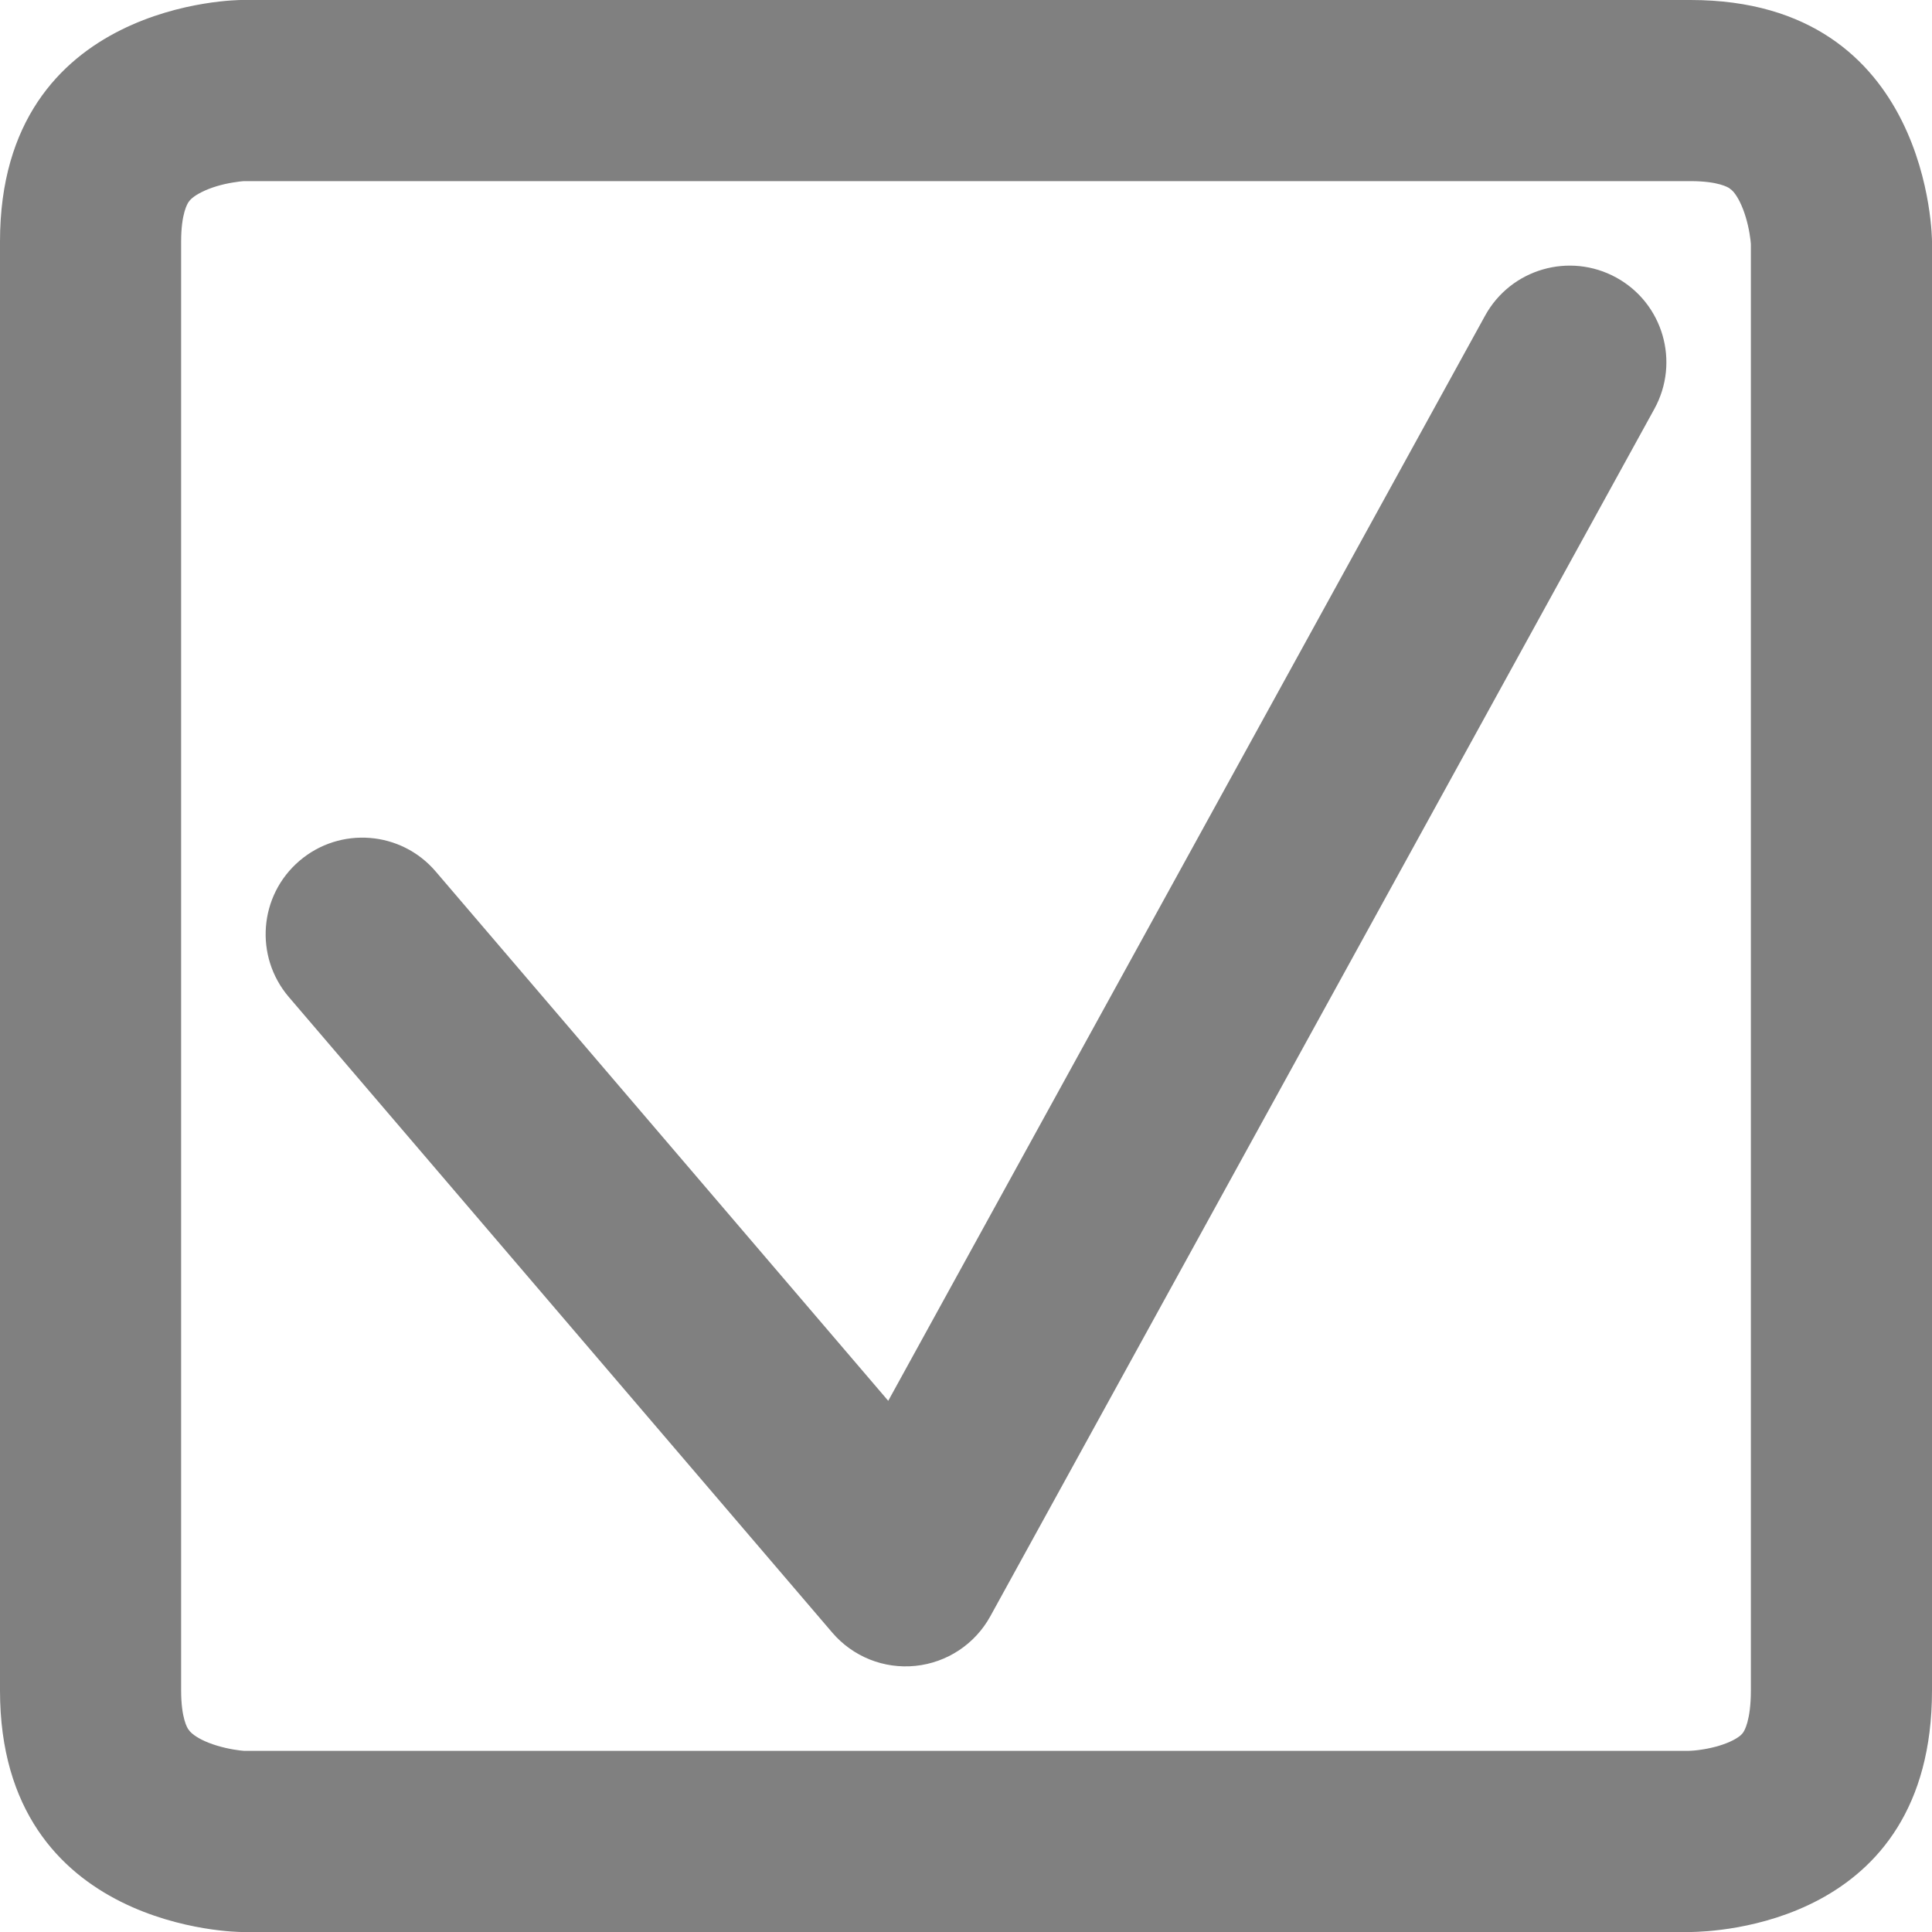
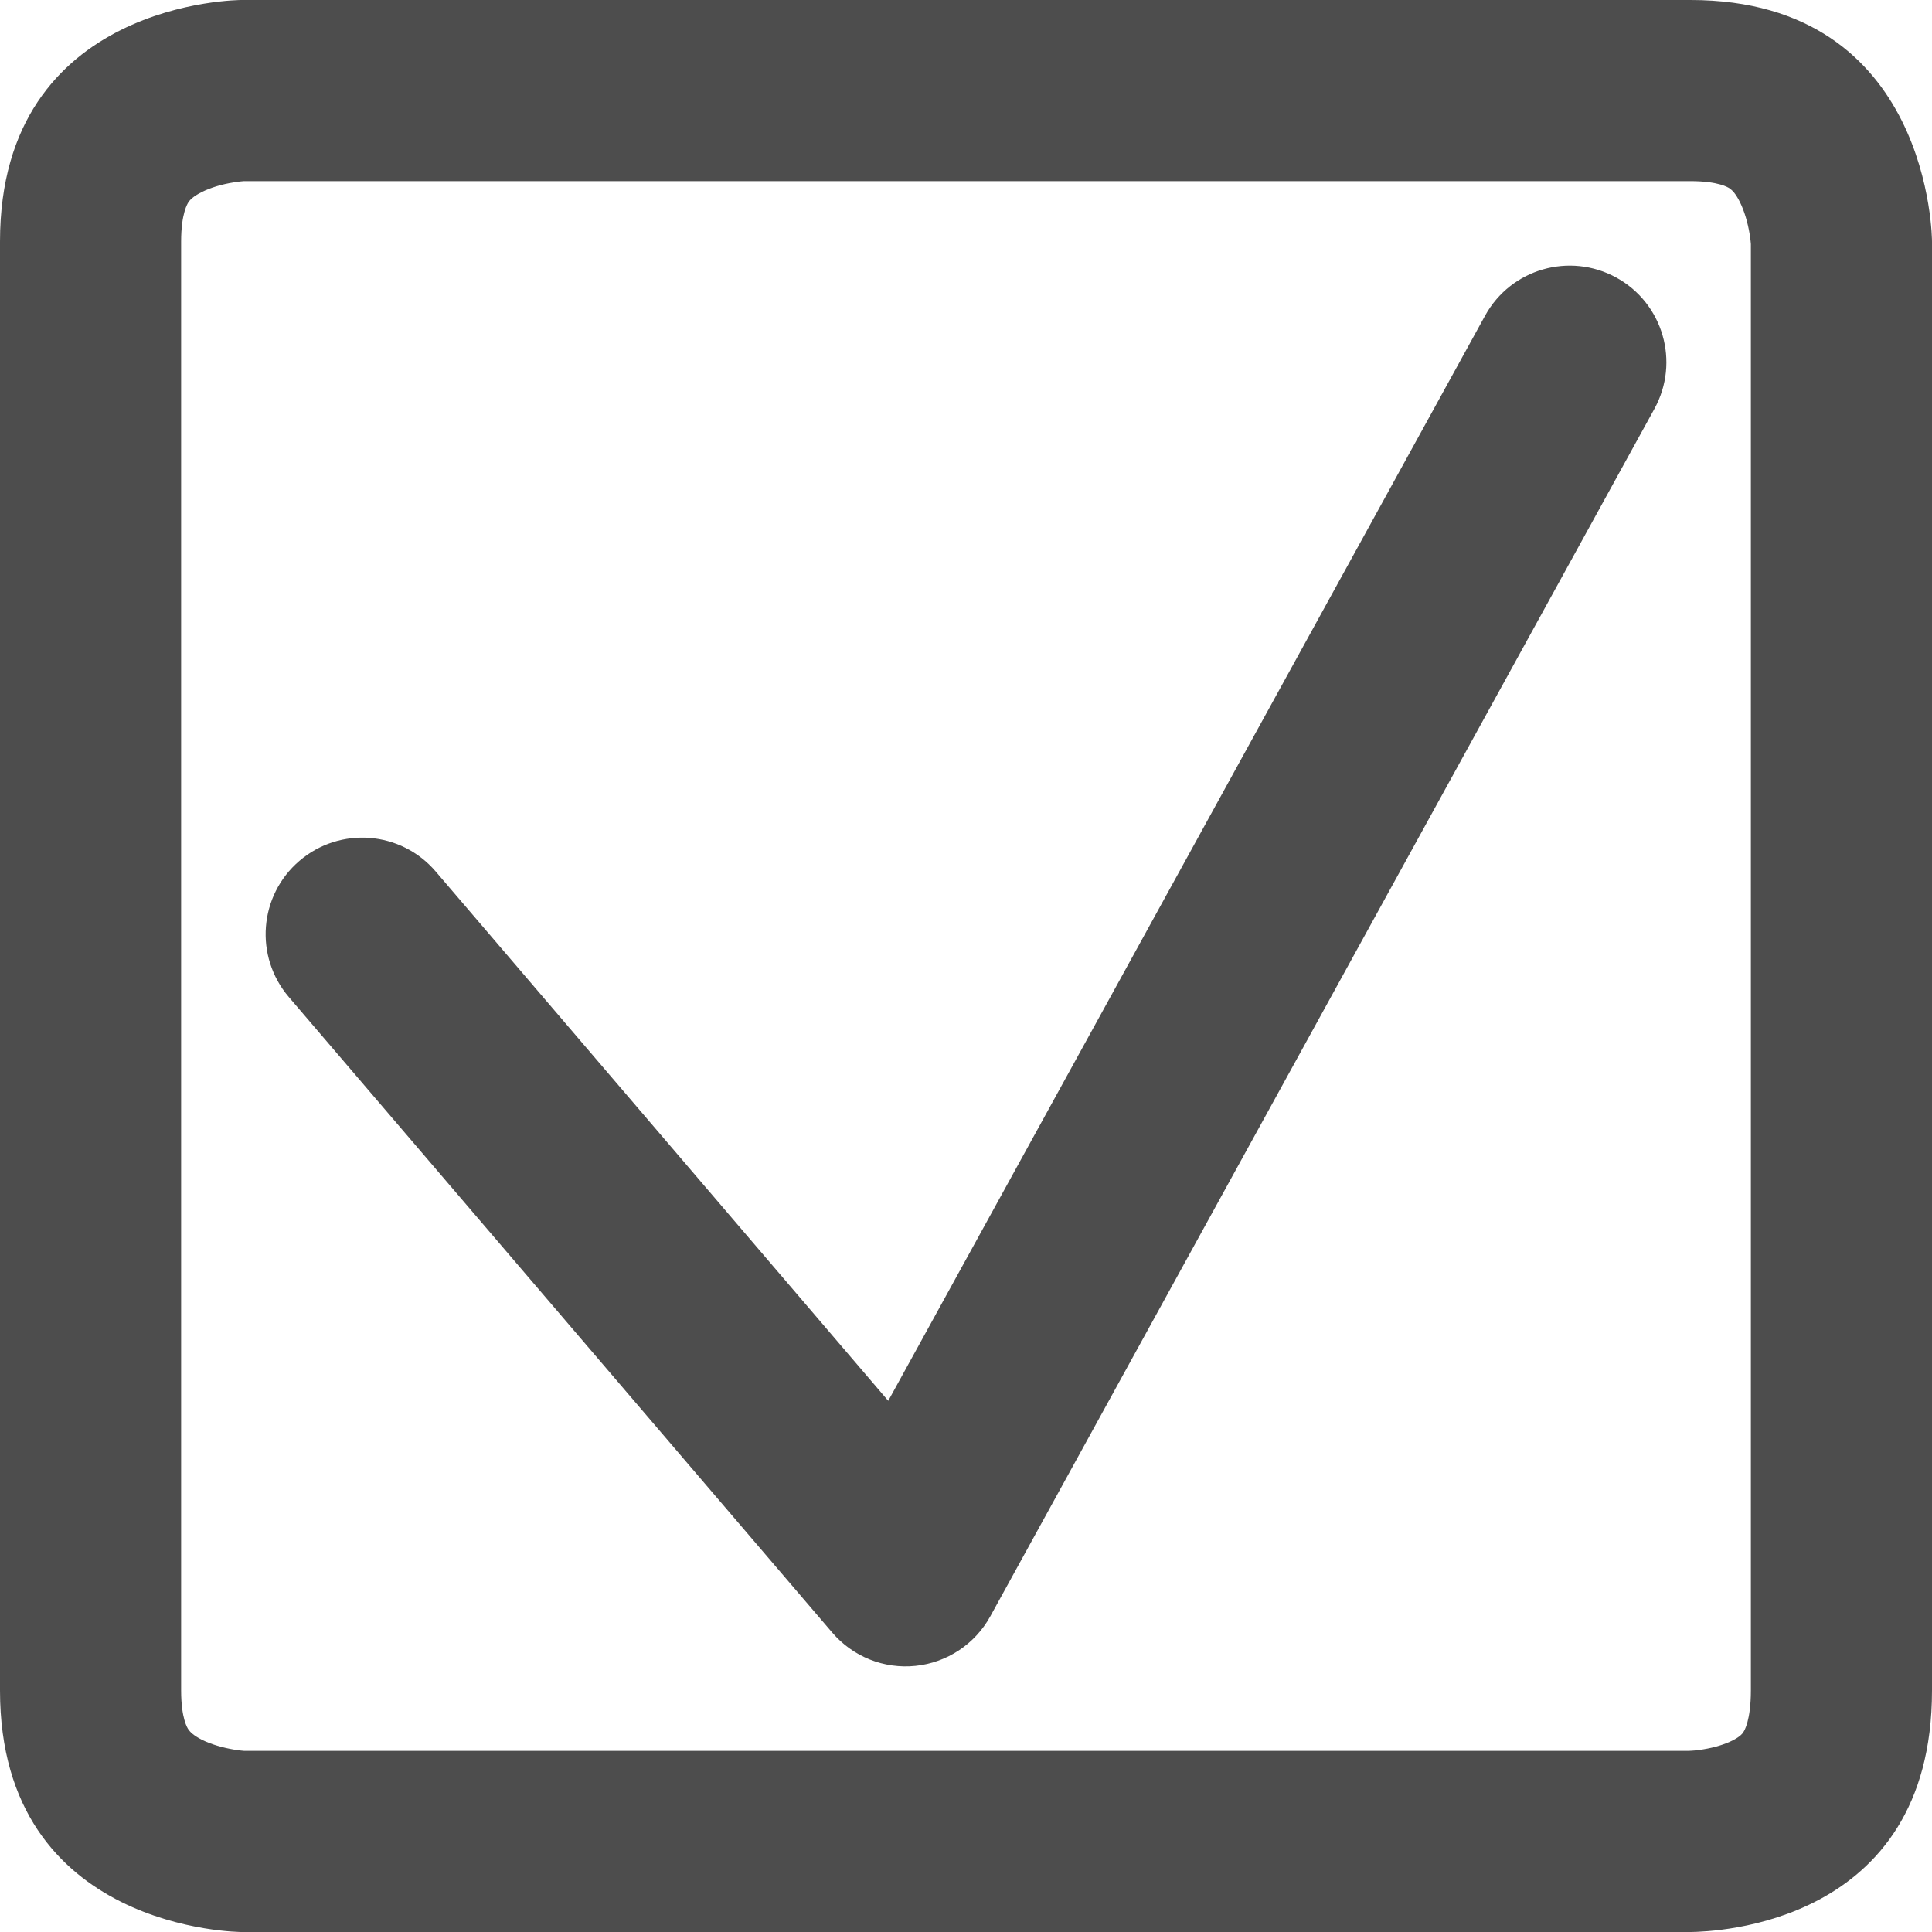
<svg xmlns="http://www.w3.org/2000/svg" fill="none" width="16" height="16" viewBox="0 0 16 16">
-   <g fill="#808080">
+   <g fill="#4d4d4d">
    <path fill-rule="evenodd" d="M2 0C2 0 0 -0.003 0 2V14C0 15.997 2 16 2 16H14C14.002 16 14.005 16 14.009 16C14.181 15.996 16 15.951 16 14V2C16 2 16 0 14 0H2ZM14.5 2.022C14.5 2.022 14.5 2.021 14.5 2.021C14.499 2.006 14.496 1.975 14.489 1.934C14.474 1.845 14.447 1.749 14.408 1.671C14.372 1.599 14.342 1.572 14.324 1.561L14.324 1.56C14.313 1.553 14.234 1.5 14 1.5H2.02C2.02 1.5 2.019 1.5 2.019 1.5C2.004 1.501 1.973 1.504 1.932 1.511C1.843 1.525 1.747 1.552 1.67 1.591C1.598 1.627 1.572 1.657 1.561 1.674C1.561 1.674 1.561 1.674 1.561 1.674C1.554 1.685 1.5 1.765 1.5 2V14C1.5 14.233 1.553 14.312 1.56 14.322L1.56 14.322C1.572 14.34 1.599 14.371 1.672 14.408C1.75 14.447 1.847 14.474 1.936 14.489C1.977 14.496 2.008 14.499 2.023 14.5C2.024 14.5 2.024 14.5 2.024 14.5H13.979C14.01 14.499 14.049 14.497 14.108 14.487C14.199 14.472 14.286 14.446 14.352 14.412C14.41 14.382 14.429 14.359 14.438 14.345L14.438 14.344C14.445 14.335 14.5 14.248 14.5 14V2.022Z" clip-rule="evenodd" />
    <path fill-rule="evenodd" d="M13.386 2.299C13.773 2.512 13.914 2.998 13.701 3.386L8.201 13.386C8.074 13.616 7.843 13.769 7.582 13.796C7.32 13.823 7.063 13.72 6.892 13.52L2.392 8.257C2.105 7.921 2.144 7.416 2.48 7.129C2.816 6.842 3.321 6.881 3.608 7.217L7.356 11.601L12.299 2.614C12.512 2.227 12.998 2.086 13.386 2.299Z" clip-rule="evenodd" />
  </g>
</svg>
